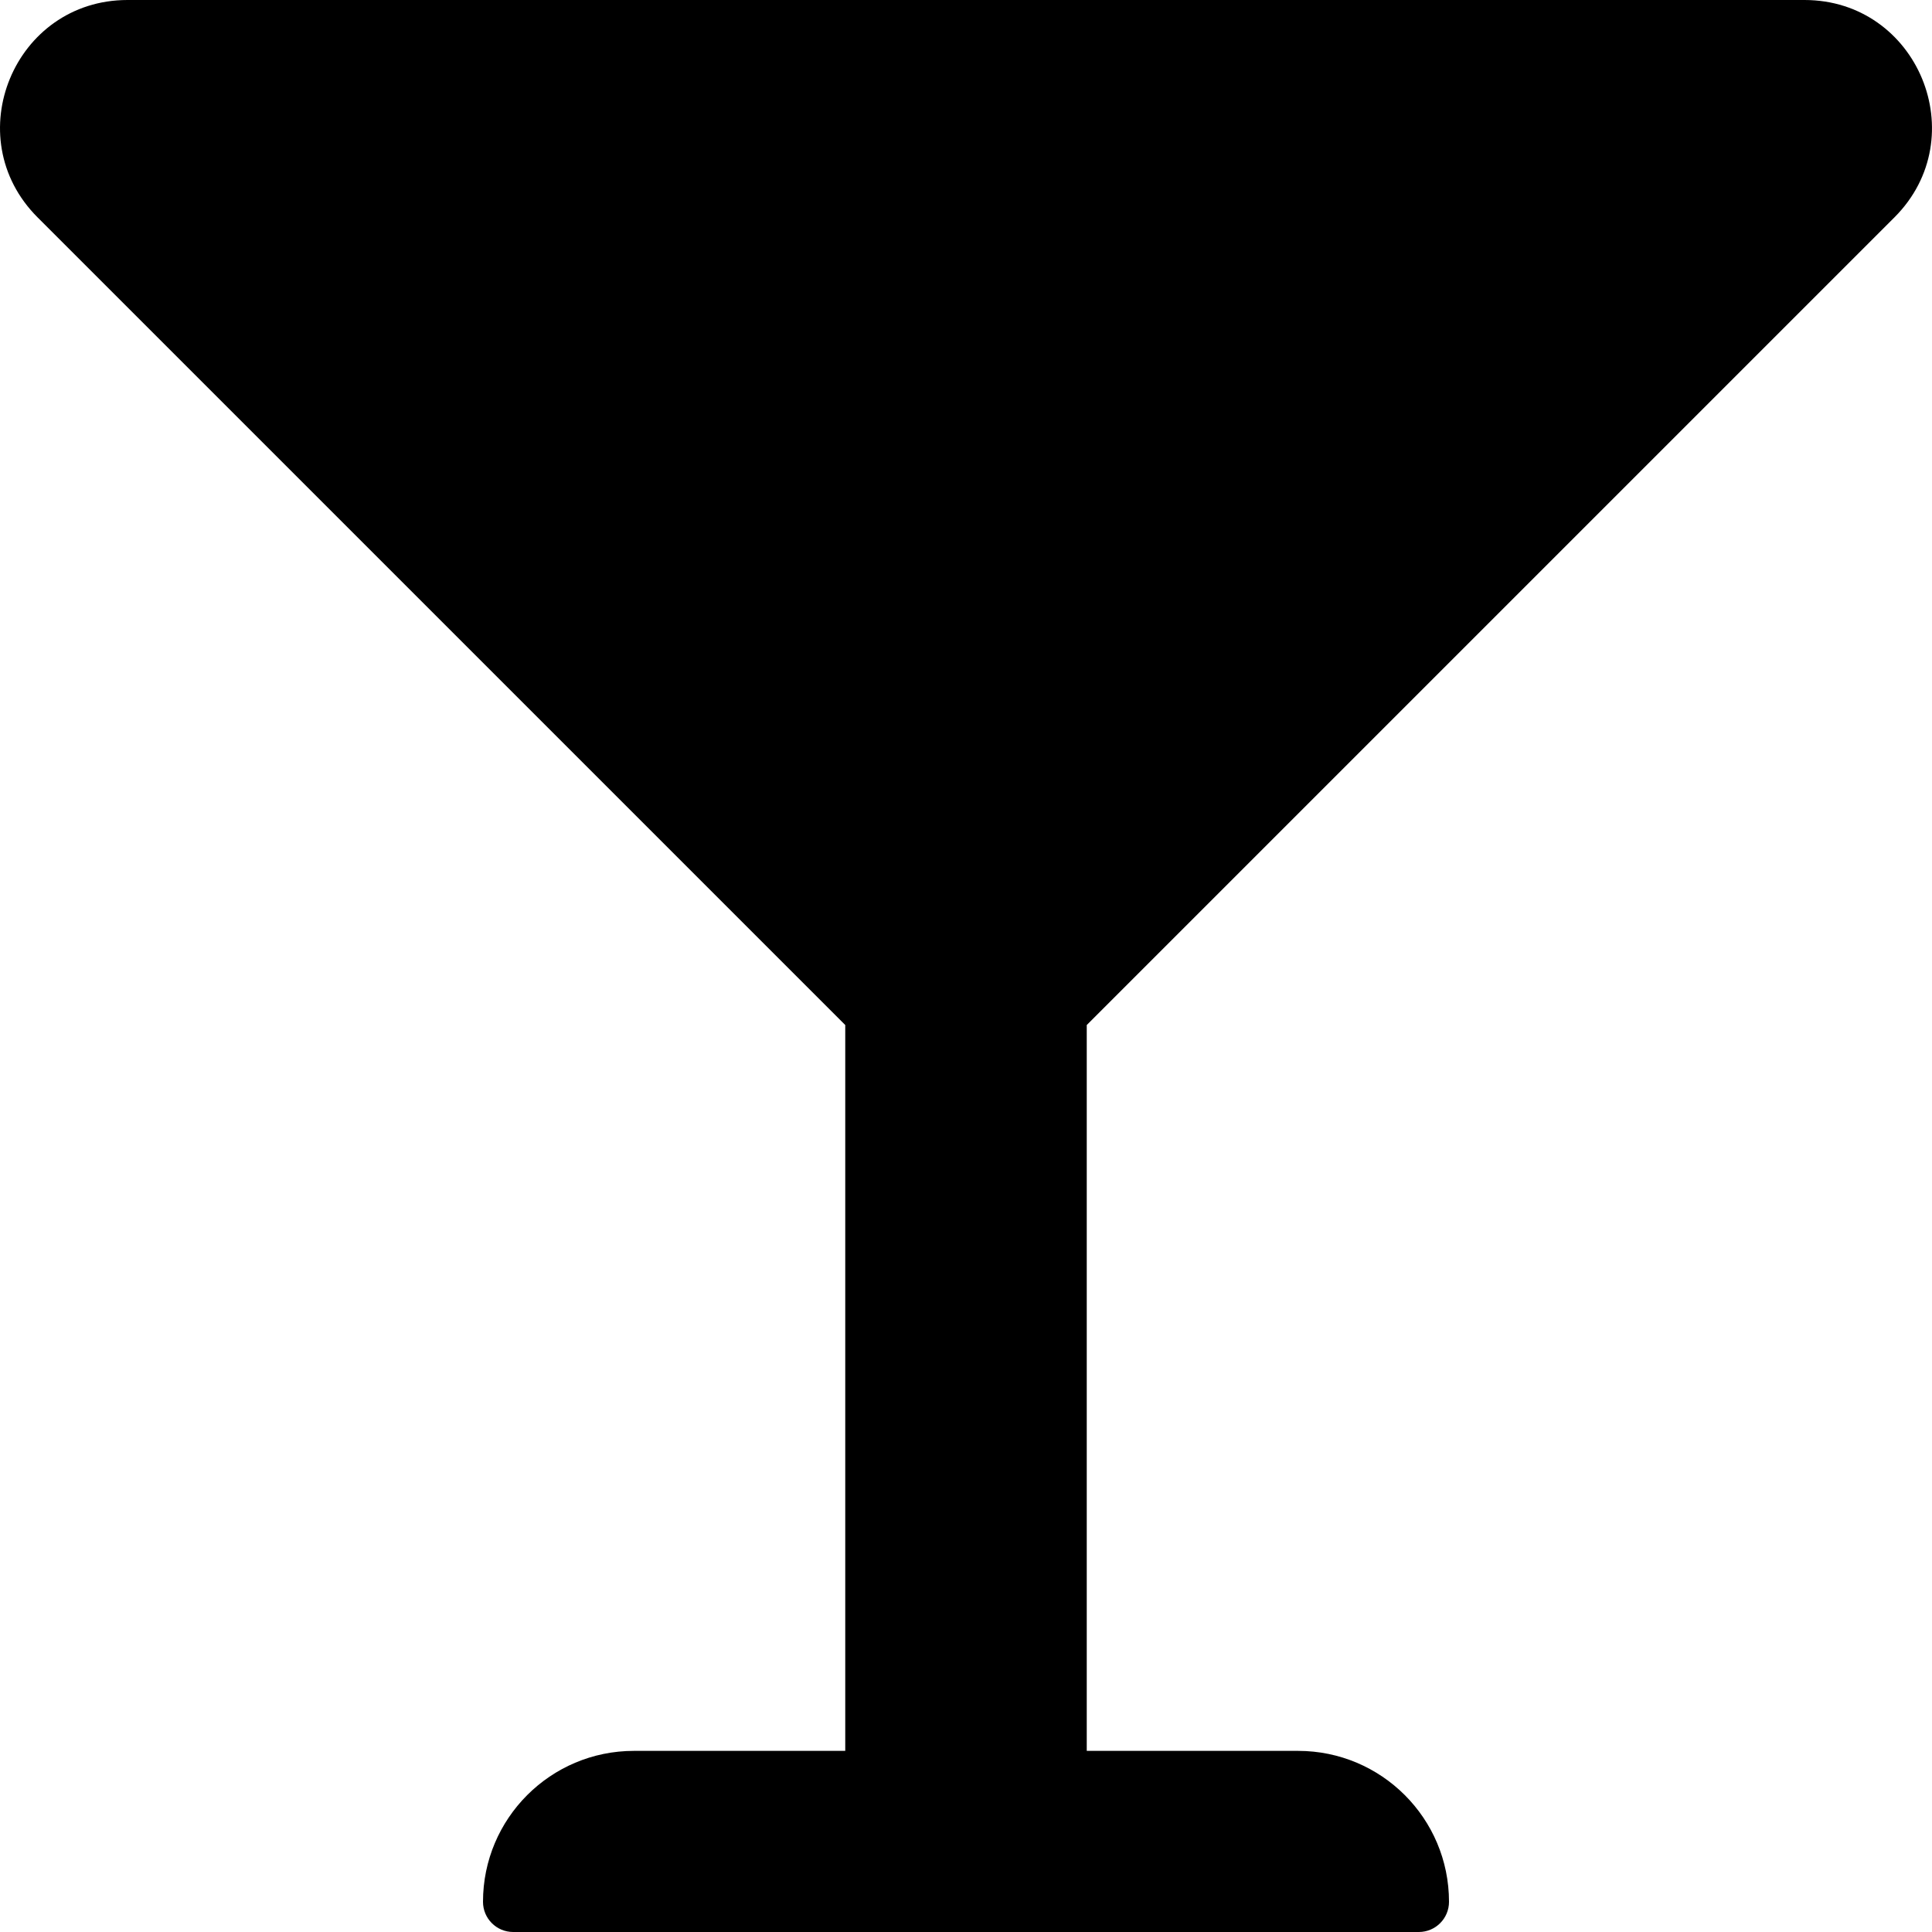
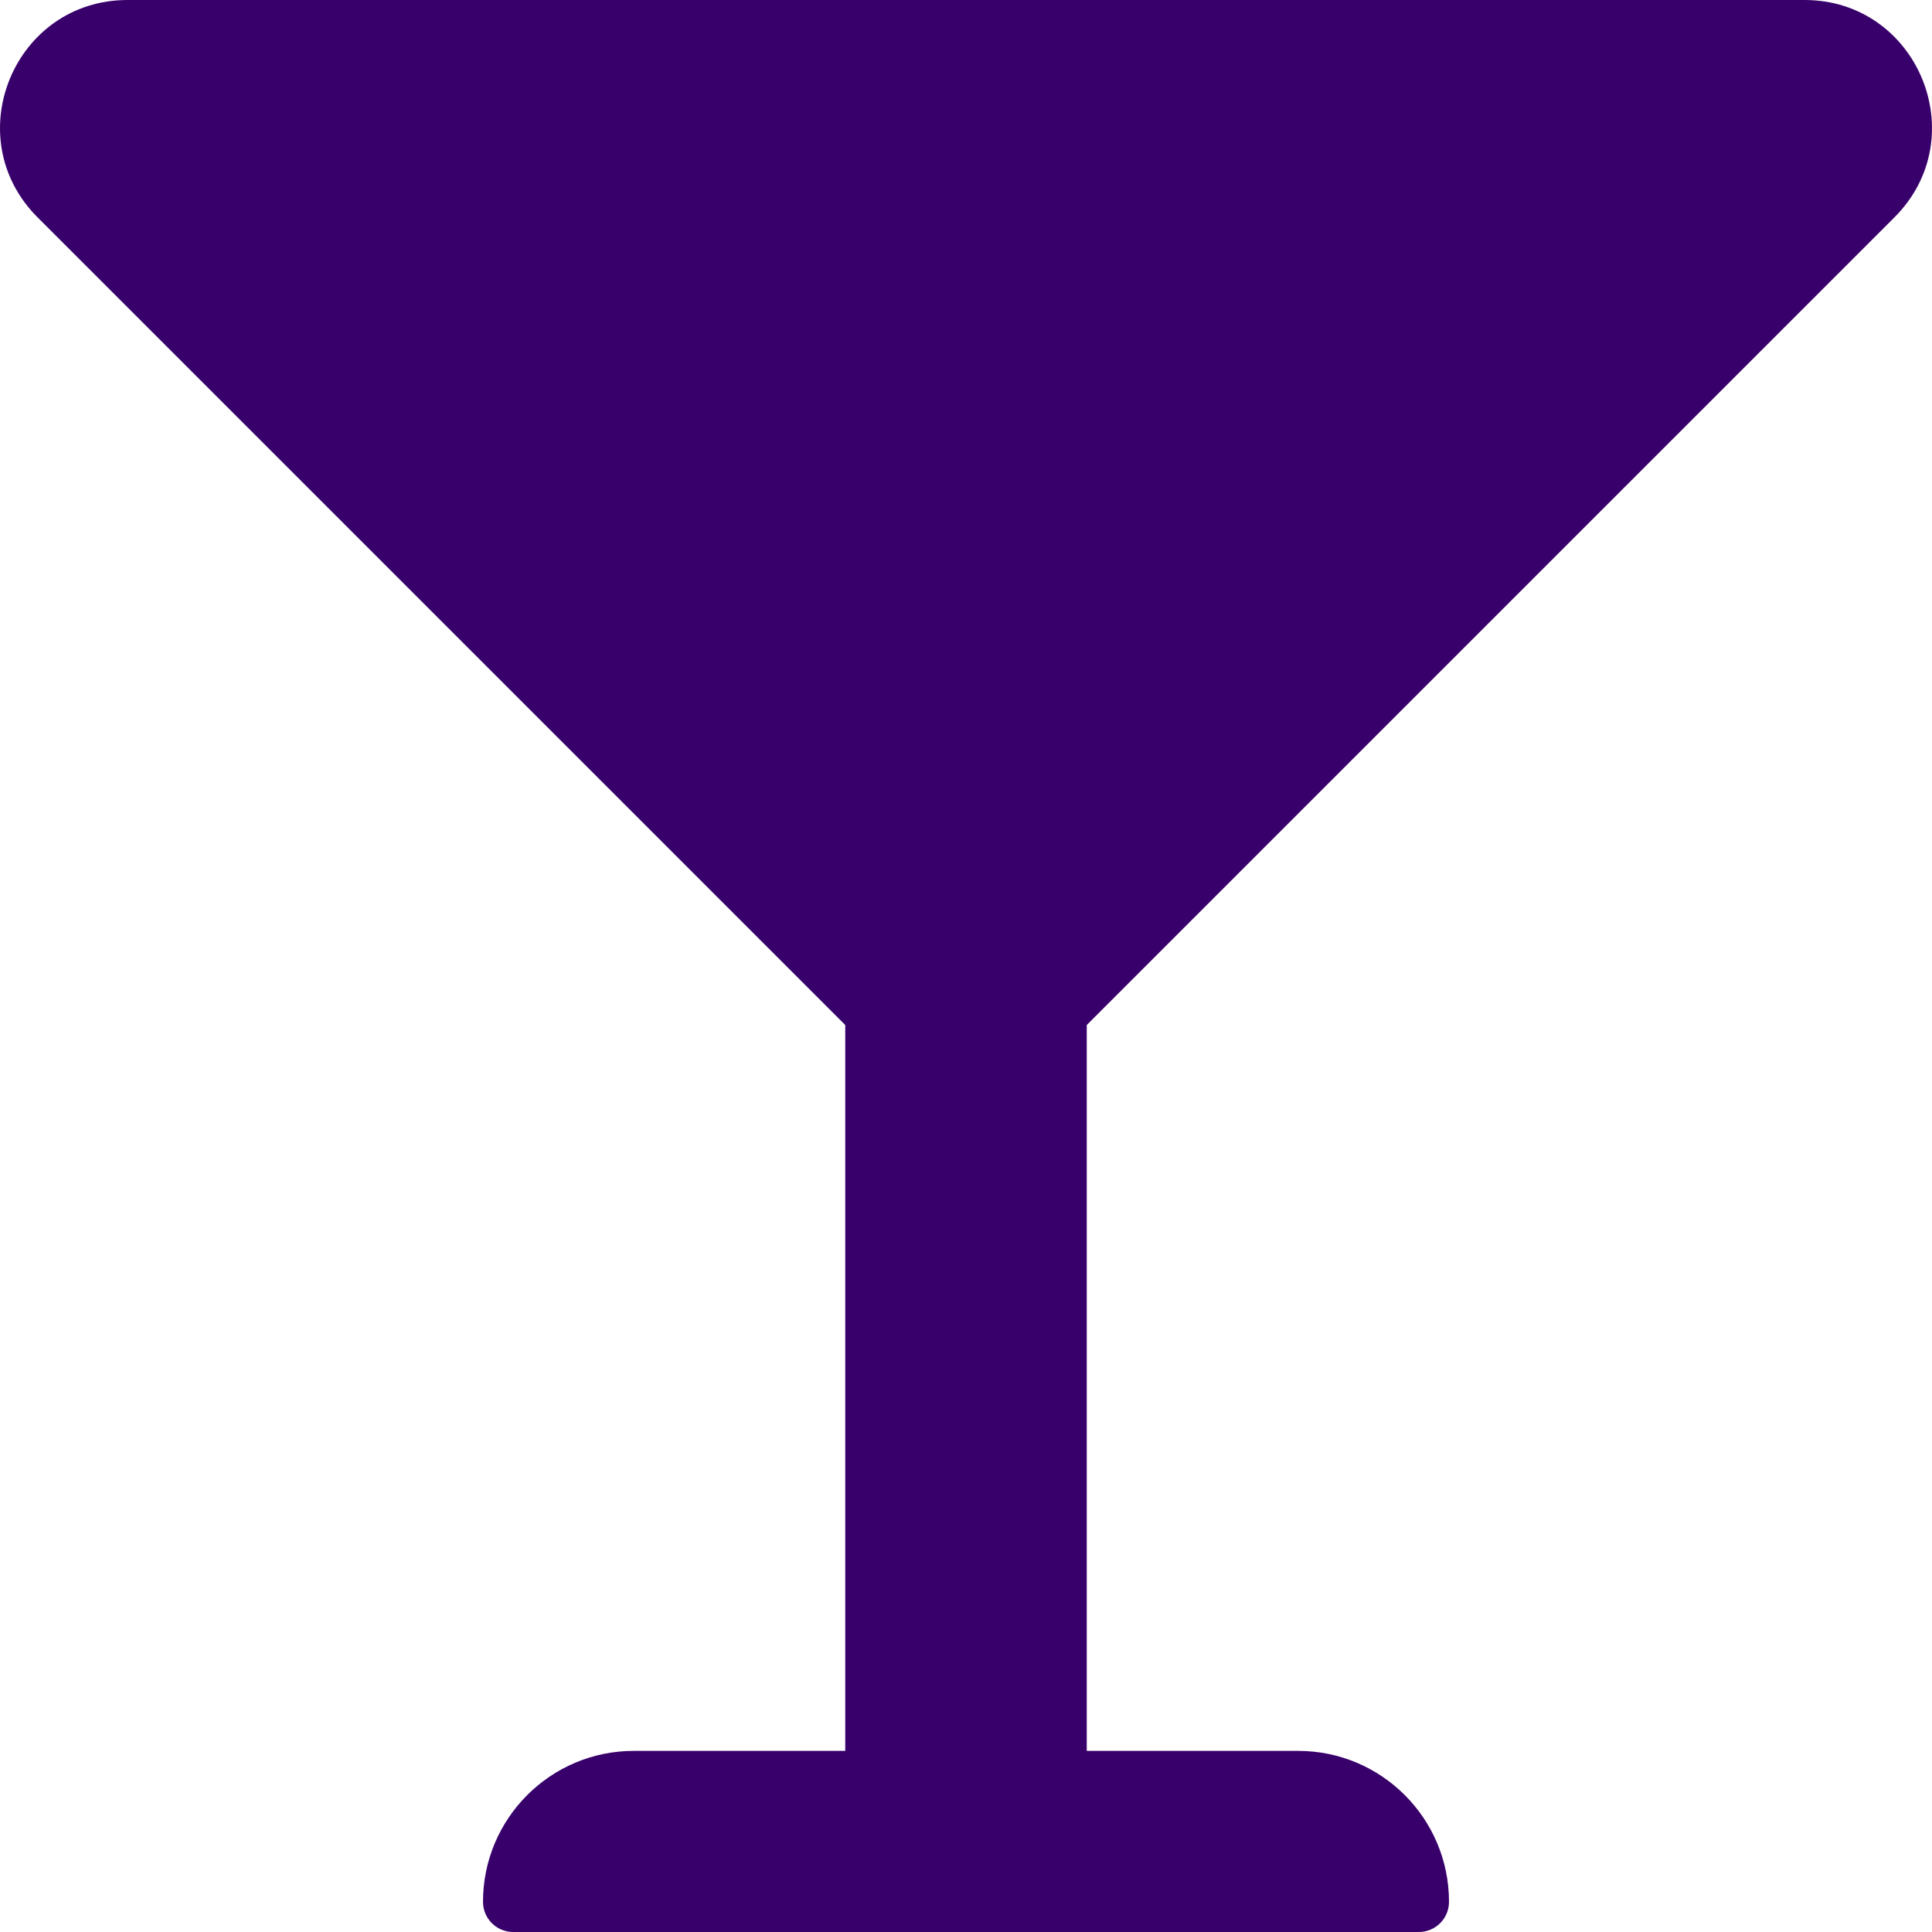
<svg xmlns="http://www.w3.org/2000/svg" aria-hidden="true" data-prefix="fas" data-icon="glass-martini" class="svg-inline--fa fa-glass-martini fa-w-16" role="img" viewBox="0 0 512 512">
-   <path fill="currentColor" d="M502.05 57.6C523.3 36.34 508.25 0 478.2 0H33.8C3.75 0-11.3 36.34 9.95 57.6L224 271.64V464h-56c-22.09 0-40 17.91-40 40 0 4.42 3.58 8 8 8h240c4.42 0 8-3.58 8-8 0-22.09-17.91-40-40-40h-56V271.64L502.05 57.6z" />
+   <path fill="#38006B" d="M502.05 57.6C523.3 36.34 508.25 0 478.2 0H33.8C3.75 0-11.3 36.34 9.95 57.6L224 271.64V464h-56c-22.09 0-40 17.91-40 40 0 4.42 3.58 8 8 8h240c4.42 0 8-3.58 8-8 0-22.09-17.91-40-40-40h-56V271.64L502.05 57.6z" />
</svg>
